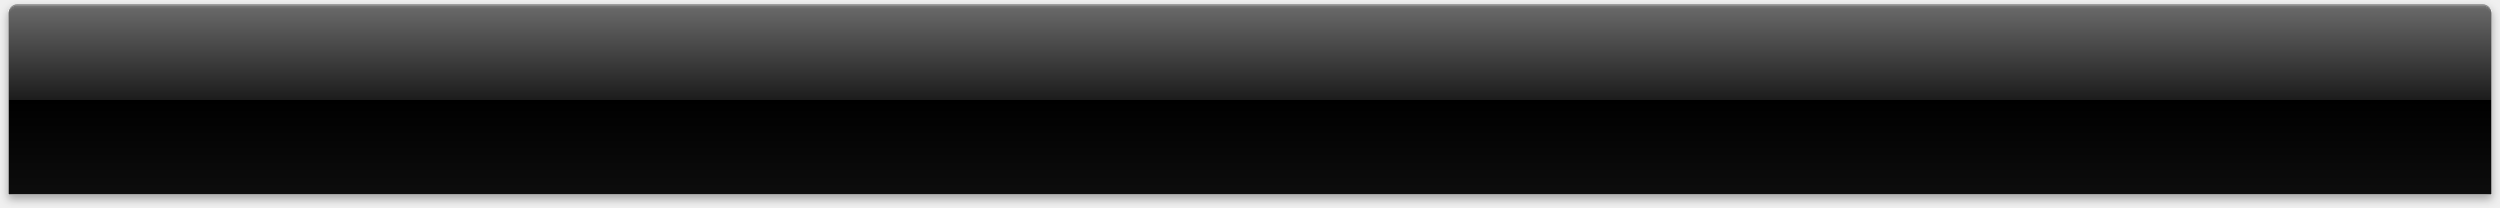
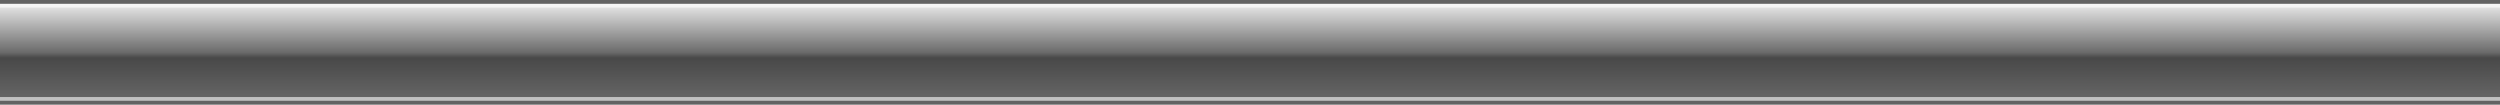
- <svg xmlns="http://www.w3.org/2000/svg" width="579" height="48" viewBox="0 0 579 48" fill="none">
-   <g filter="url(#filter0_dii_2015_3071)">
-     <g clip-path="url(#clip0_2015_3071)">
-       <path d="M2 3C2 1.895 2.895 1 4 1H575C576.105 1 577 1.895 577 3V45H2V3Z" fill="black" />
-       <rect x="2" y="1" width="575" height="44" fill="url(#paint0_linear_2015_3071)" style="mix-blend-mode:plus-lighter" />
-     </g>
-   </g>
+ <svg xmlns="http://www.w3.org/2000/svg" width="1314" height="55" viewBox="0 0 1314 55" fill="none">
+   <rect opacity="0.7" y="2" width="1314" height="51" fill="url(#paint0_linear_4883_1123)" />
+   <rect y="51" width="1314" height="2" fill="white" fill-opacity="0.59" />
+   <rect y="2" width="1314" height="2" fill="white" fill-opacity="0.59" />
+   <rect y="53" width="1314" height="2" fill="black" fill-opacity="0.59" />
+   <rect width="1314" height="2" fill="black" fill-opacity="0.59" />
  <defs>
-     <filter id="filter0_dii_2015_3071" x="0" y="0" width="579" height="48" filterUnits="userSpaceOnUse" color-interpolation-filters="sRGB">
-       <feFlood flood-opacity="0" result="BackgroundImageFix" />
-       <feColorMatrix in="SourceAlpha" type="matrix" values="0 0 0 0 0 0 0 0 0 0 0 0 0 0 0 0 0 0 127 0" result="hardAlpha" />
-       <feOffset dy="1" />
-       <feGaussianBlur stdDeviation="1" />
-       <feComposite in2="hardAlpha" operator="out" />
-       <feColorMatrix type="matrix" values="0 0 0 0 0 0 0 0 0 0 0 0 0 0 0 0 0 0 0.3 0" />
-       <feBlend mode="normal" in2="BackgroundImageFix" result="effect1_dropShadow_2015_3071" />
-       <feBlend mode="normal" in="SourceGraphic" in2="effect1_dropShadow_2015_3071" result="shape" />
-       <feColorMatrix in="SourceAlpha" type="matrix" values="0 0 0 0 0 0 0 0 0 0 0 0 0 0 0 0 0 0 127 0" result="hardAlpha" />
-       <feOffset dy="1" />
-       <feComposite in2="hardAlpha" operator="arithmetic" k2="-1" k3="1" />
-       <feColorMatrix type="matrix" values="0 0 0 0 1 0 0 0 0 1 0 0 0 0 1 0 0 0 0.05 0" />
-       <feBlend mode="normal" in2="shape" result="effect2_innerShadow_2015_3071" />
-       <feColorMatrix in="SourceAlpha" type="matrix" values="0 0 0 0 0 0 0 0 0 0 0 0 0 0 0 0 0 0 127 0" result="hardAlpha" />
-       <feOffset dy="0.5" />
-       <feComposite in2="hardAlpha" operator="arithmetic" k2="-1" k3="1" />
-       <feColorMatrix type="matrix" values="0 0 0 0 1 0 0 0 0 1 0 0 0 0 1 0 0 0 0.2 0" />
-       <feBlend mode="normal" in2="effect2_innerShadow_2015_3071" result="effect3_innerShadow_2015_3071" />
-     </filter>
-     <linearGradient id="paint0_linear_2015_3071" x1="289.5" y1="1" x2="289.5" y2="45" gradientUnits="userSpaceOnUse">
-       <stop offset="0" stop-color="white" stop-opacity="0.42" />
-       <stop offset="0.503" stop-color="white" stop-opacity="0.11" />
-       <stop offset="0.503" stop-color="white" stop-opacity="0" />
-       <stop offset="1" stop-color="white" stop-opacity="0.05" />
+     <linearGradient id="paint0_linear_4883_1123" x1="657" y1="2" x2="657" y2="53" gradientUnits="userSpaceOnUse">
+       <stop stop-color="#E6E6E6" />
+       <stop offset="0.5" stop-color="#323232" />
+       <stop offset="0.558" />
+       <stop offset="1" stop-color="#2D2D2D" />
    </linearGradient>
-     <clipPath id="clip0_2015_3071">
-       <path d="M2 3C2 1.895 2.895 1 4 1H575C576.105 1 577 1.895 577 3V45H2V3Z" fill="white" />
-     </clipPath>
  </defs>
</svg>
